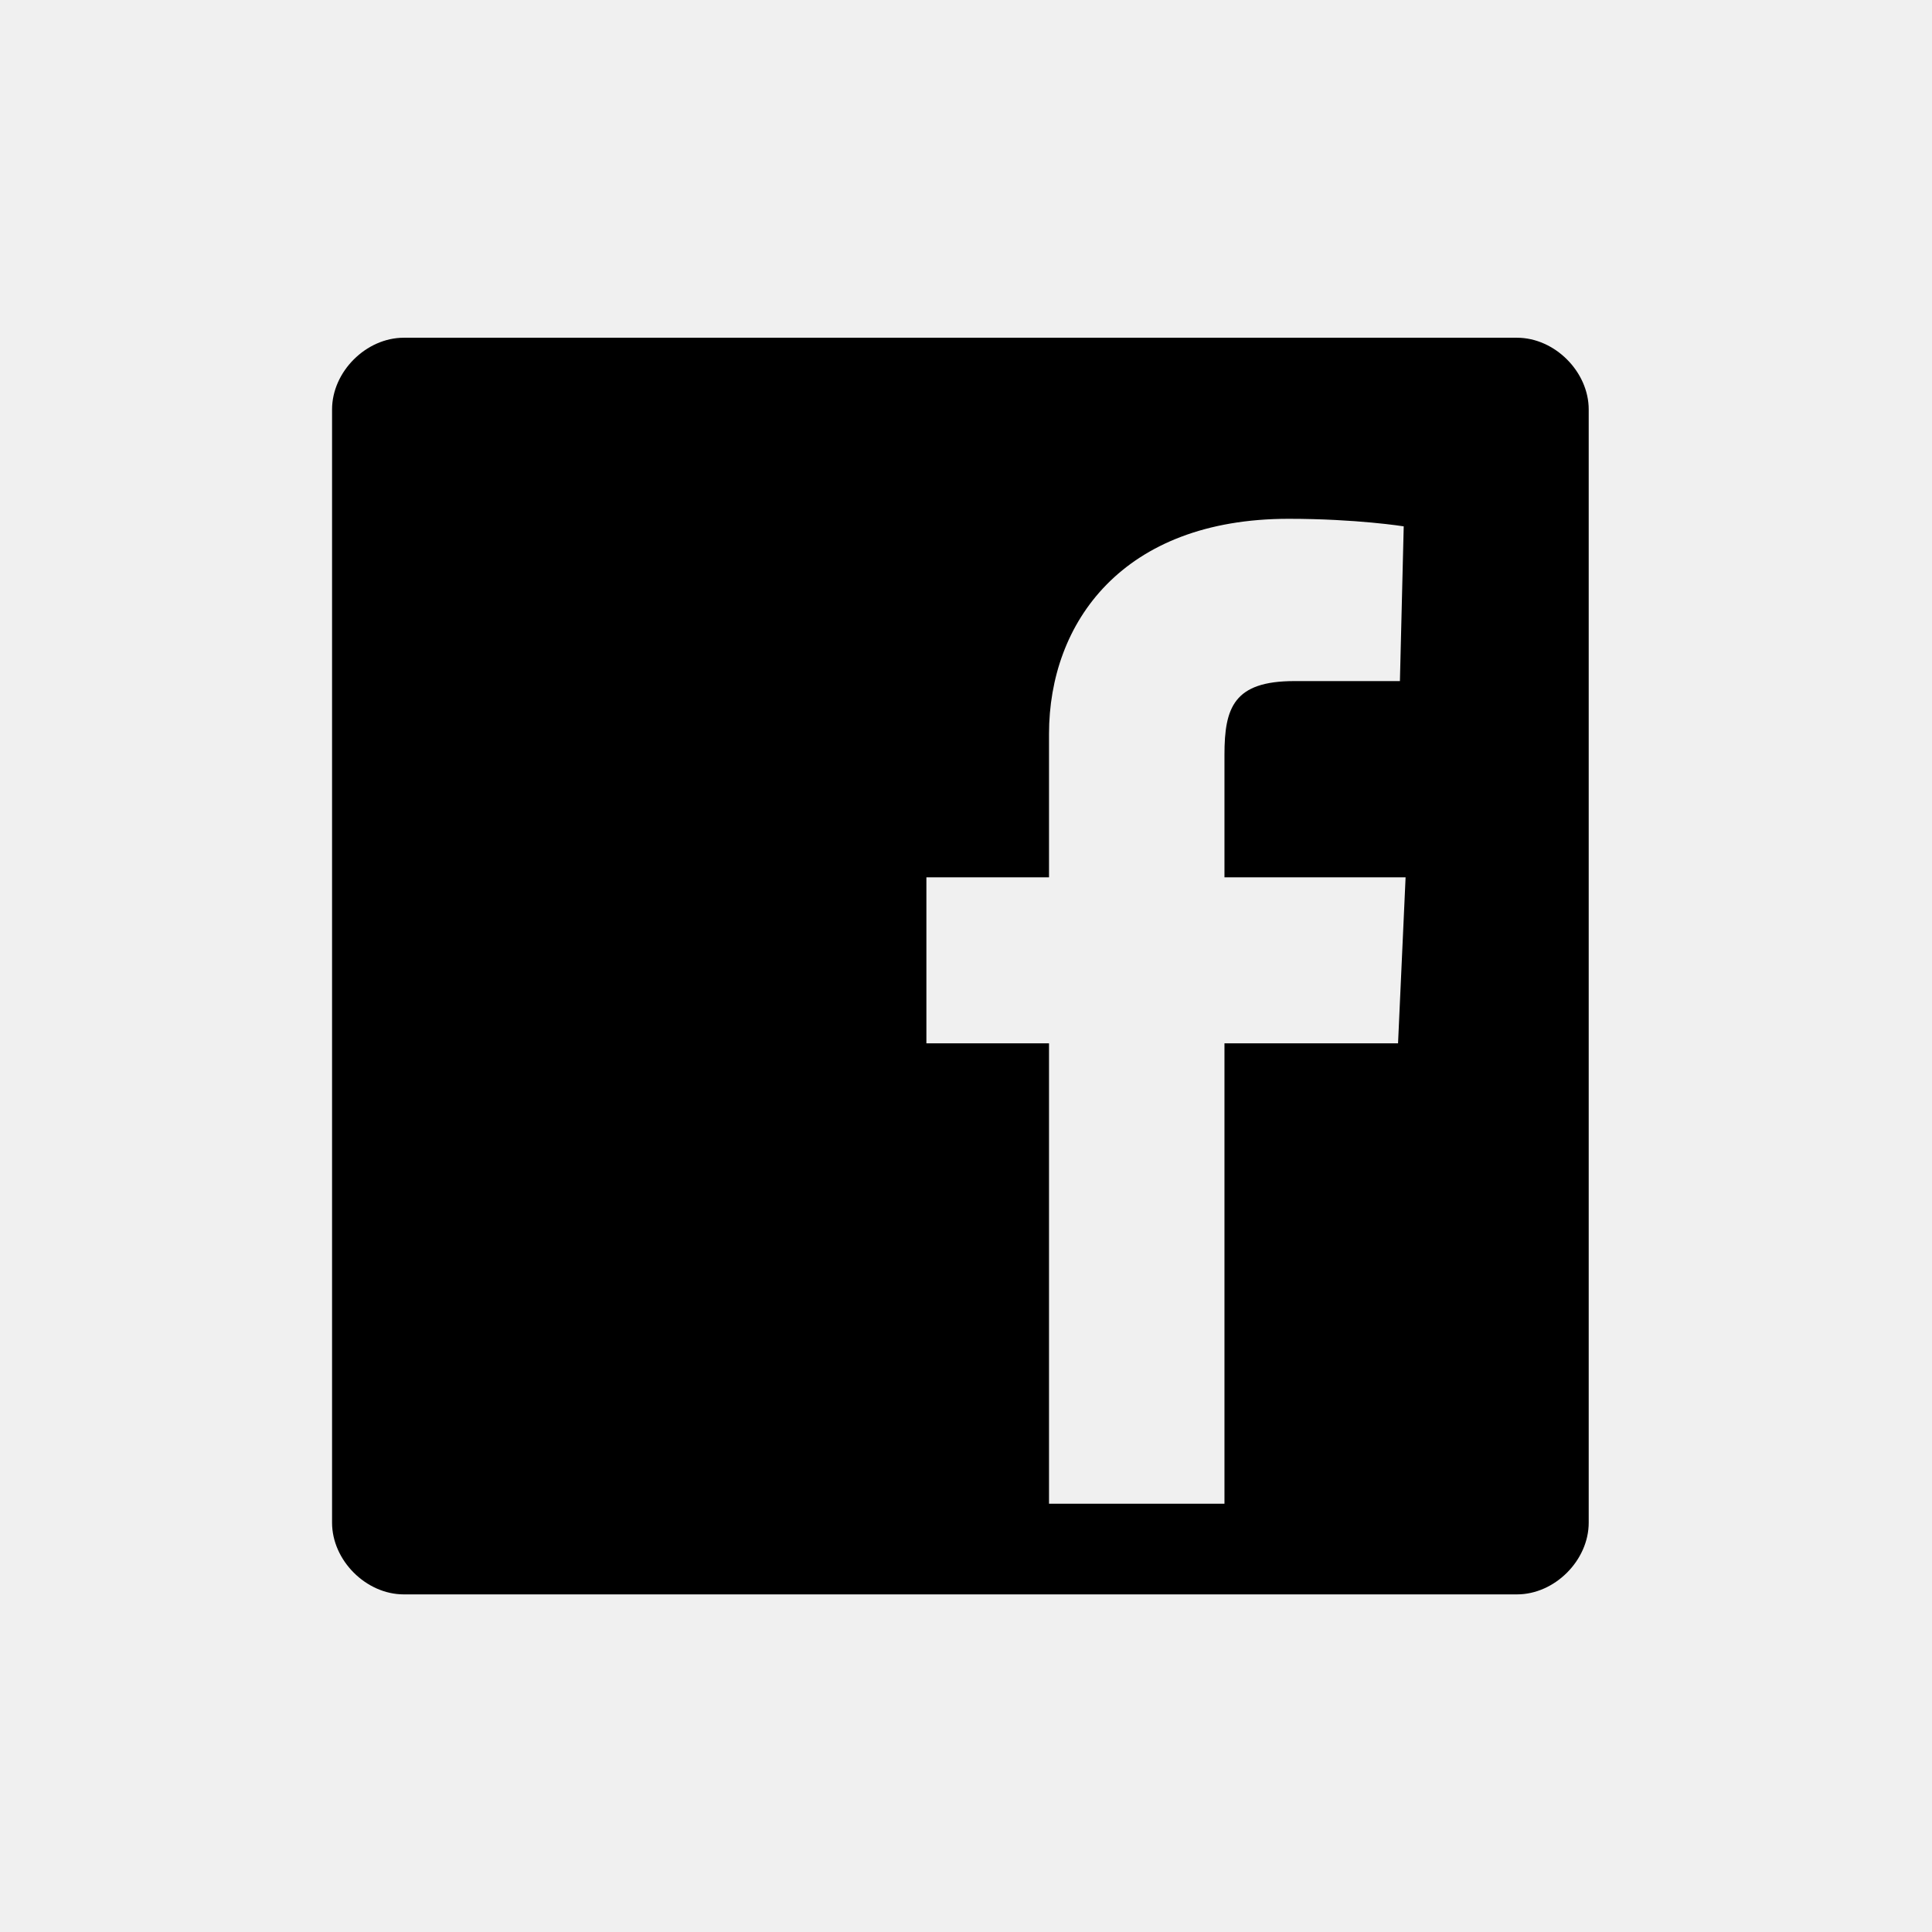
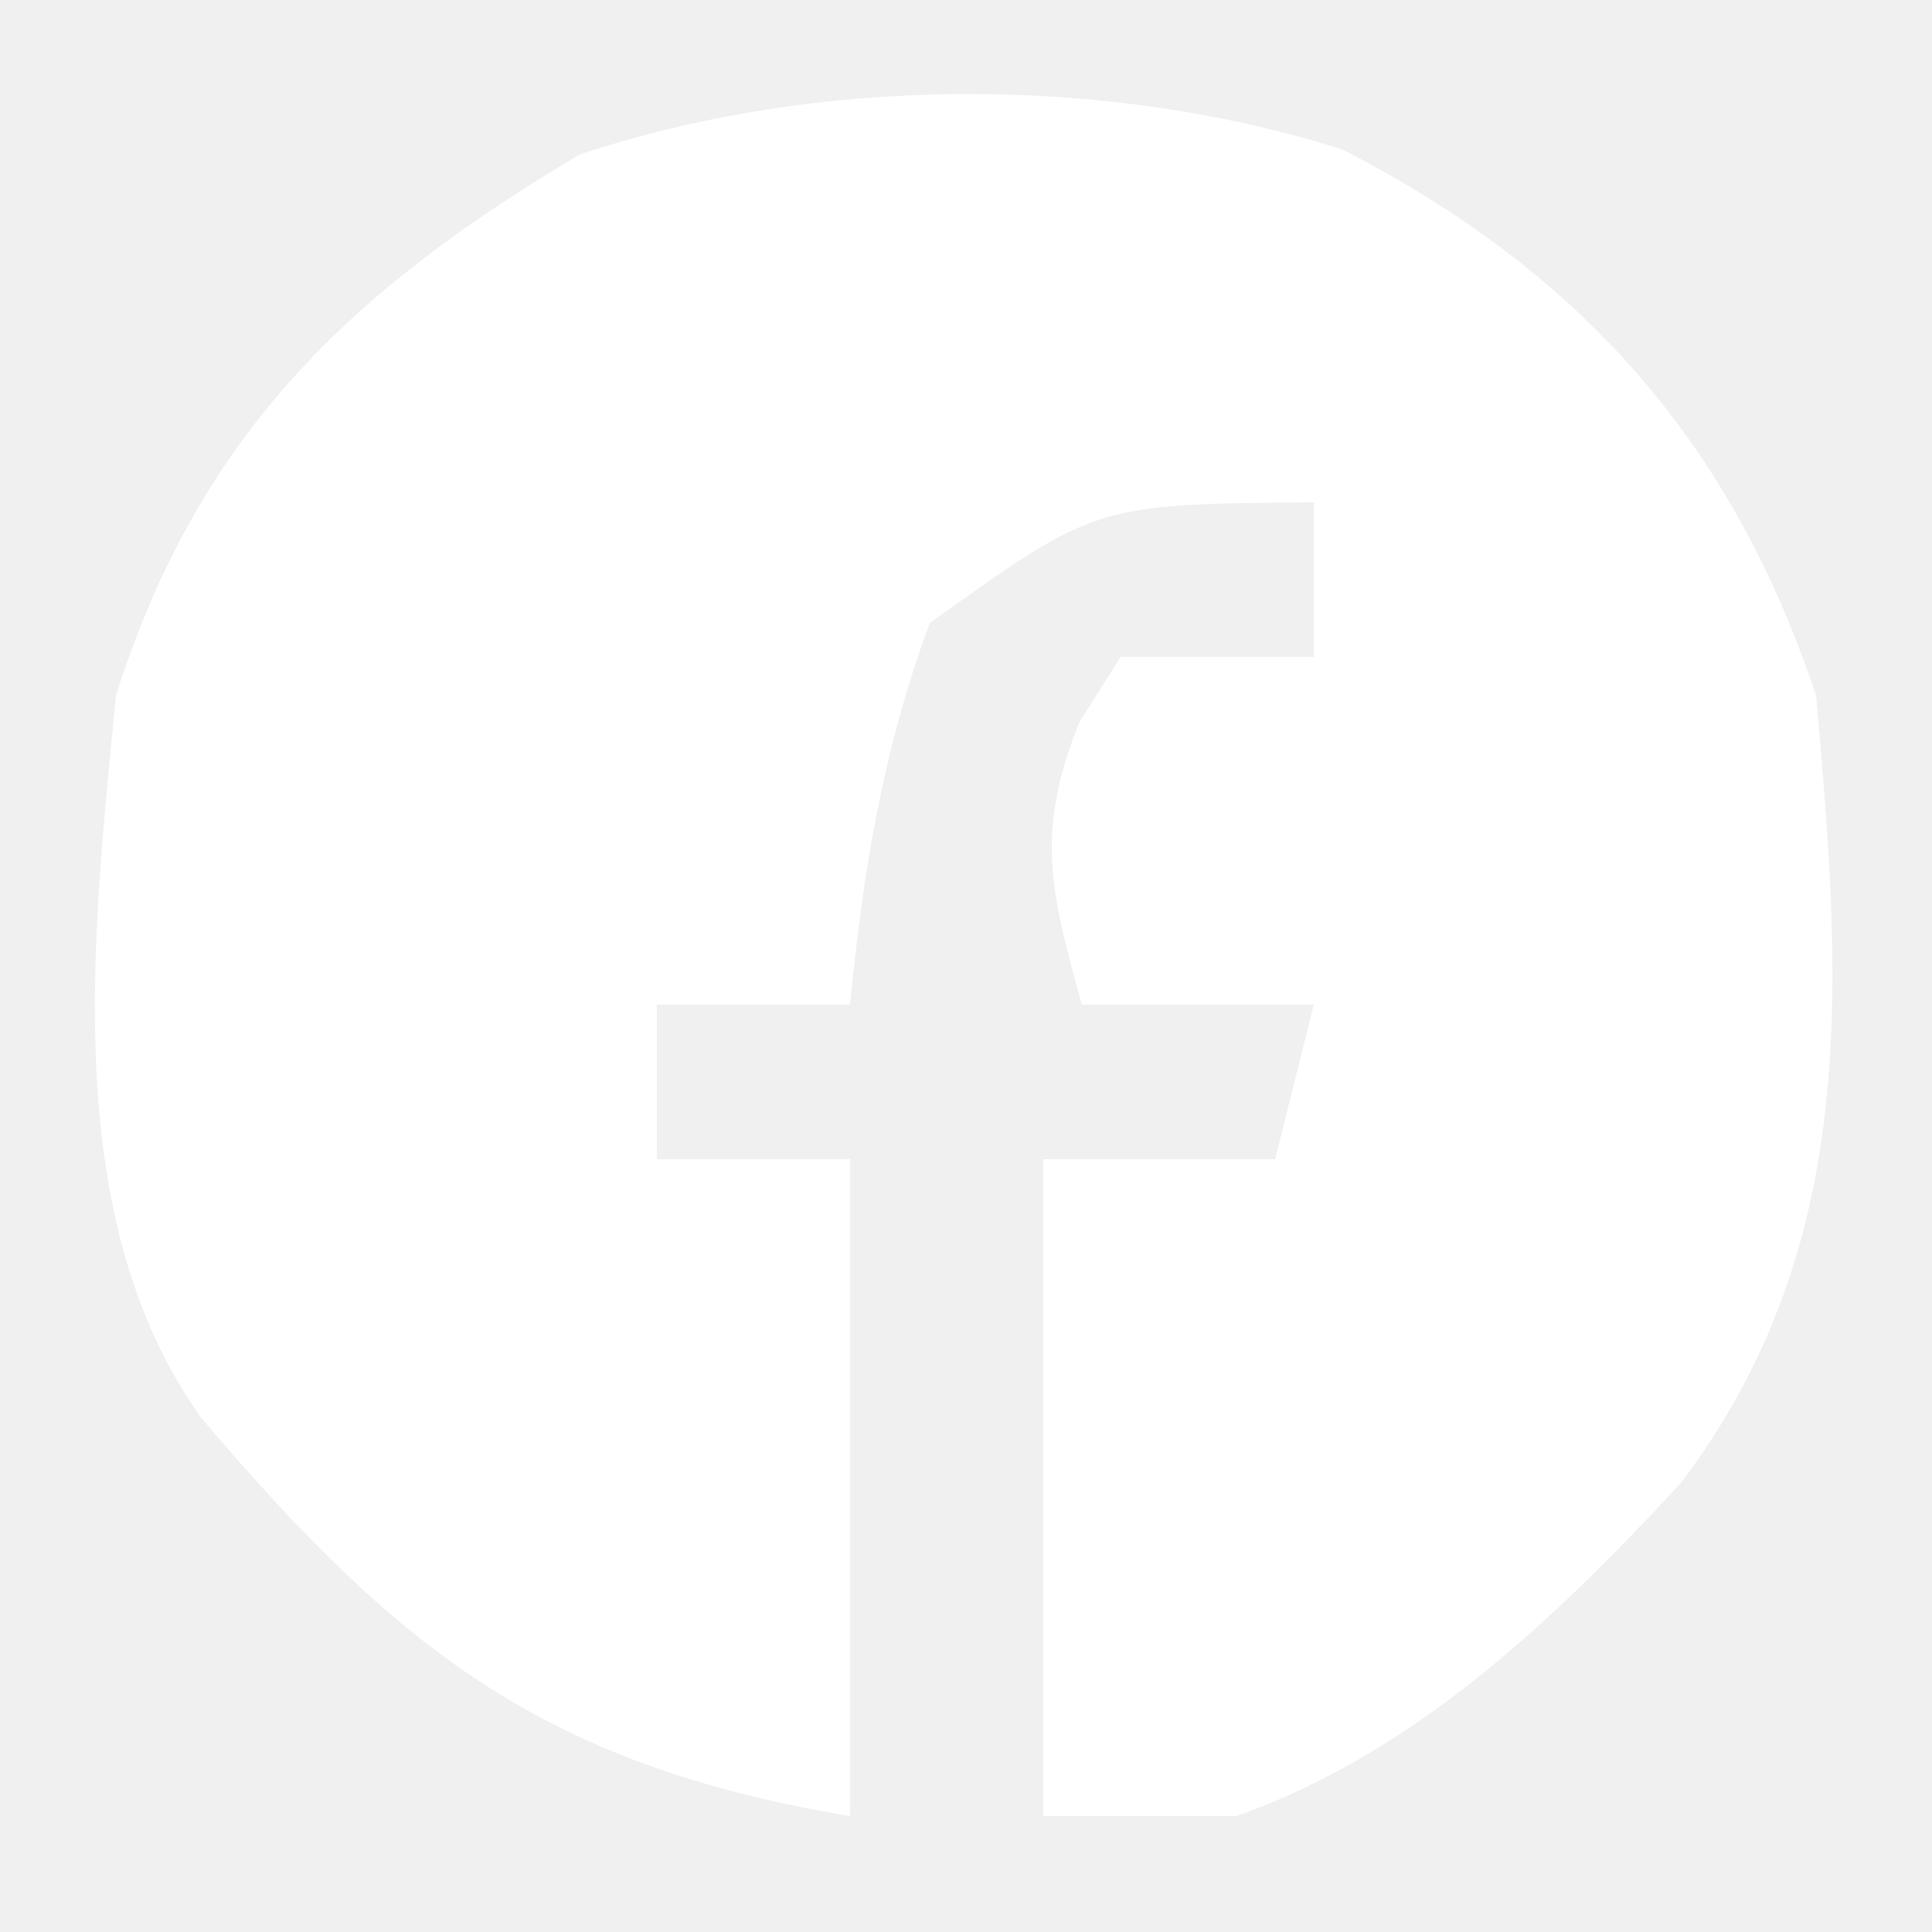
- <svg xmlns="http://www.w3.org/2000/svg" fill="#000000" width="800px" height="800px" viewBox="-5.5 0 32 32" version="1.1">
-   <path d="M1.188 5.594h18.438c0.625 0 1.188 0.563 1.188 1.188v18.438c0 0.625-0.563 1.188-1.188 1.188h-18.438c-0.625 0-1.188-0.563-1.188-1.188v-18.438c0-0.625 0.563-1.188 1.188-1.188zM14.781 17.281h2.875l0.125-2.75h-3v-2.031c0-0.781 0.156-1.219 1.156-1.219h1.75l0.063-2.563s-0.781-0.125-1.906-0.125c-2.75 0-3.969 1.719-3.969 3.563v2.375h-2.031v2.75h2.031v7.625h2.906v-7.625z" />
+ <svg xmlns="http://www.w3.org/2000/svg" version="1.1" width="50" height="50">
+   <path d="M0 0 C6.123 3.149 10.052 7.523 12.254 14.129 C12.916 21.573 13.416 28.343 8.75 34.516 C5.462 38.061 1.885 41.486 -2.746 43.129 C-4.396 43.129 -6.046 43.129 -7.746 43.129 C-7.746 37.519 -7.746 31.909 -7.746 26.129 C-5.766 26.129 -3.786 26.129 -1.746 26.129 C-1.416 24.809 -1.086 23.489 -0.746 22.129 C-2.726 22.129 -4.706 22.129 -6.746 22.129 C-7.556 19.214 -7.965 17.668 -6.809 14.816 C-6.283 13.981 -6.283 13.981 -5.746 13.129 C-4.096 13.129 -2.446 13.129 -0.746 13.129 C-0.746 11.809 -0.746 10.489 -0.746 9.129 C-6.388 9.174 -6.388 9.174 -10.684 12.254 C-11.901 15.549 -12.404 18.64 -12.746 22.129 C-14.396 22.129 -16.046 22.129 -17.746 22.129 C-17.746 23.449 -17.746 24.769 -17.746 26.129 C-16.096 26.129 -14.446 26.129 -12.746 26.129 C-12.746 31.739 -12.746 37.349 -12.746 43.129 C-20.706 41.802 -24.494 38.767 -29.547 32.812 C-33.259 27.602 -32.319 20.179 -31.746 14.129 C-29.612 7.401 -25.703 3.659 -19.746 0.129 C-13.605 -1.918 -6.173 -1.958 0 0 Z " fill="#FFFFFF" transform="translate(34.74609,3.871094)" />
</svg>
